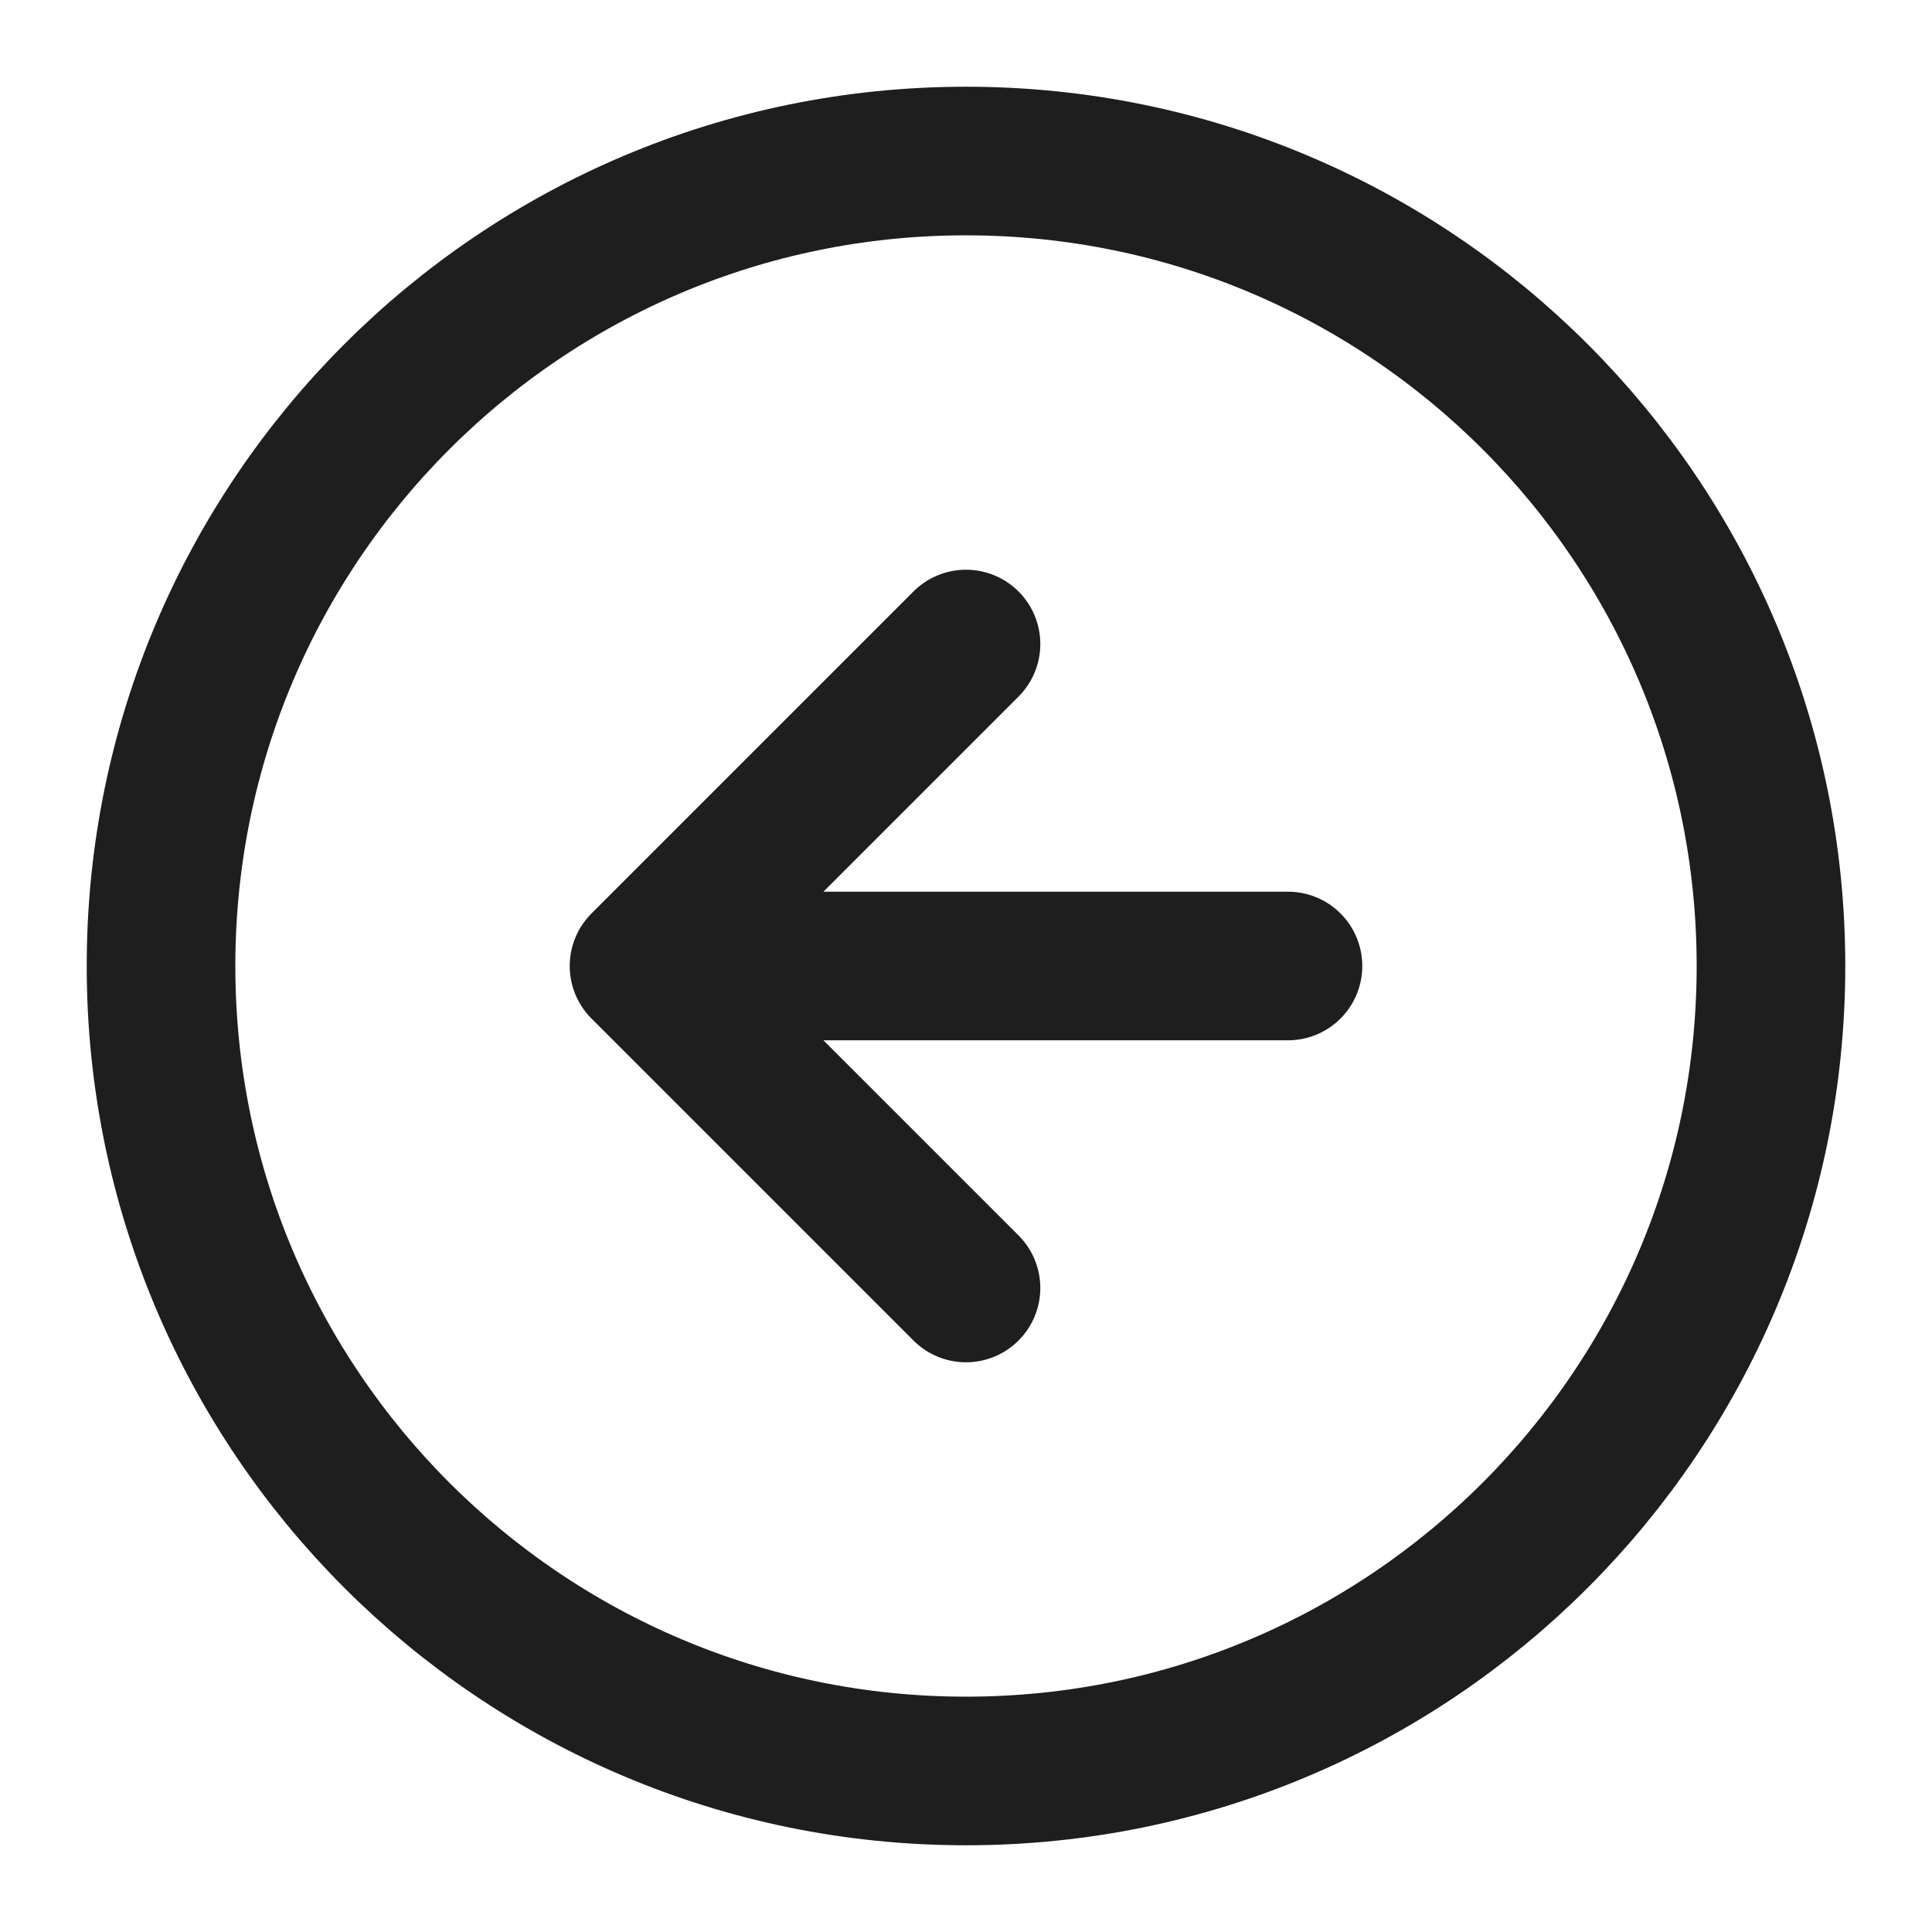
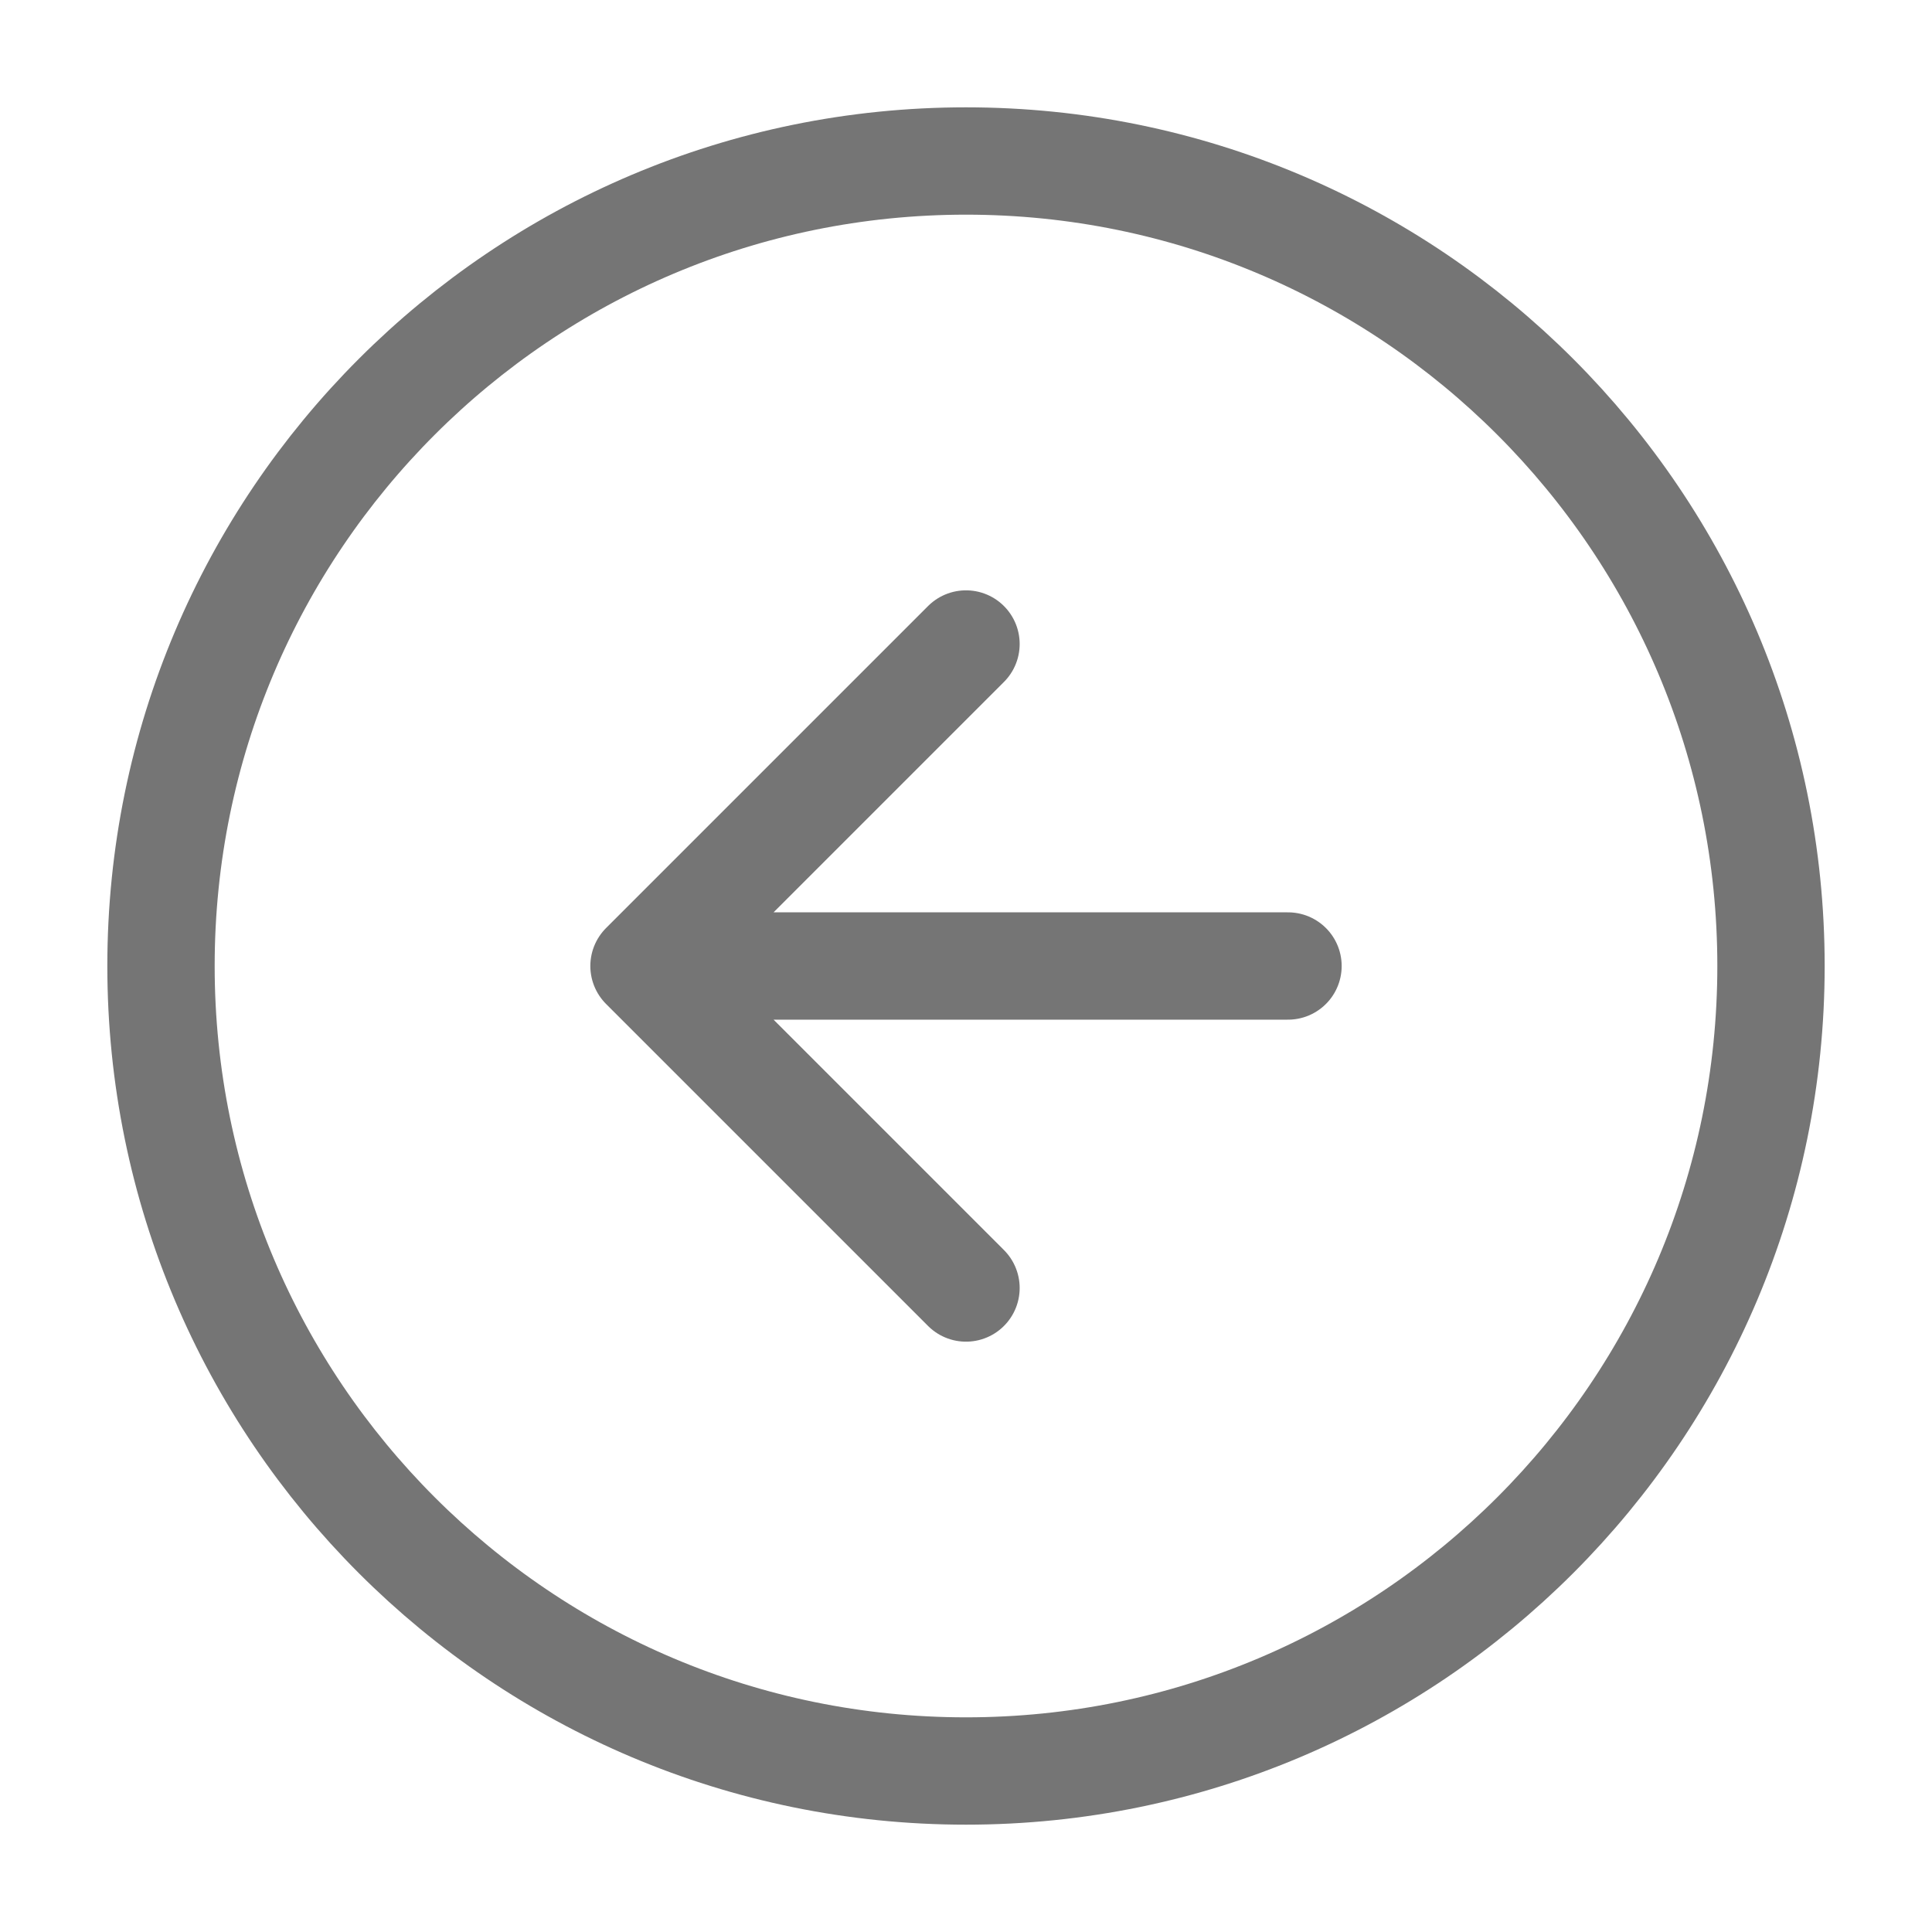
- <svg xmlns="http://www.w3.org/2000/svg" width="26" height="26" viewBox="0 0 26 26" fill="none">
-   <path d="M13 17.333L8.667 13L13 8.667M8.667 13H17.333M23.833 13C23.833 18.983 18.983 23.833 13 23.833C7.017 23.833 2.167 18.983 2.167 13C2.167 7.017 7.017 2.167 13 2.167C18.983 2.167 23.833 7.017 23.833 13Z" stroke="#1E1E1E" stroke-width="2" stroke-linecap="round" stroke-linejoin="round" />
+ <svg xmlns="http://www.w3.org/2000/svg" width="36" height="36" viewBox="0 0 36 36" fill="none">
+   <path d="M18 24L12 18L18 12M12 18H24M33 18C33 26.284 26.284 33 18 33C9.716 33 3 26.284 3 18C3 9.716 9.716 3 18 3C26.284 3 33 9.716 33 18Z" stroke="#757575" stroke-width="2" stroke-linecap="round" stroke-linejoin="round" />
</svg>
